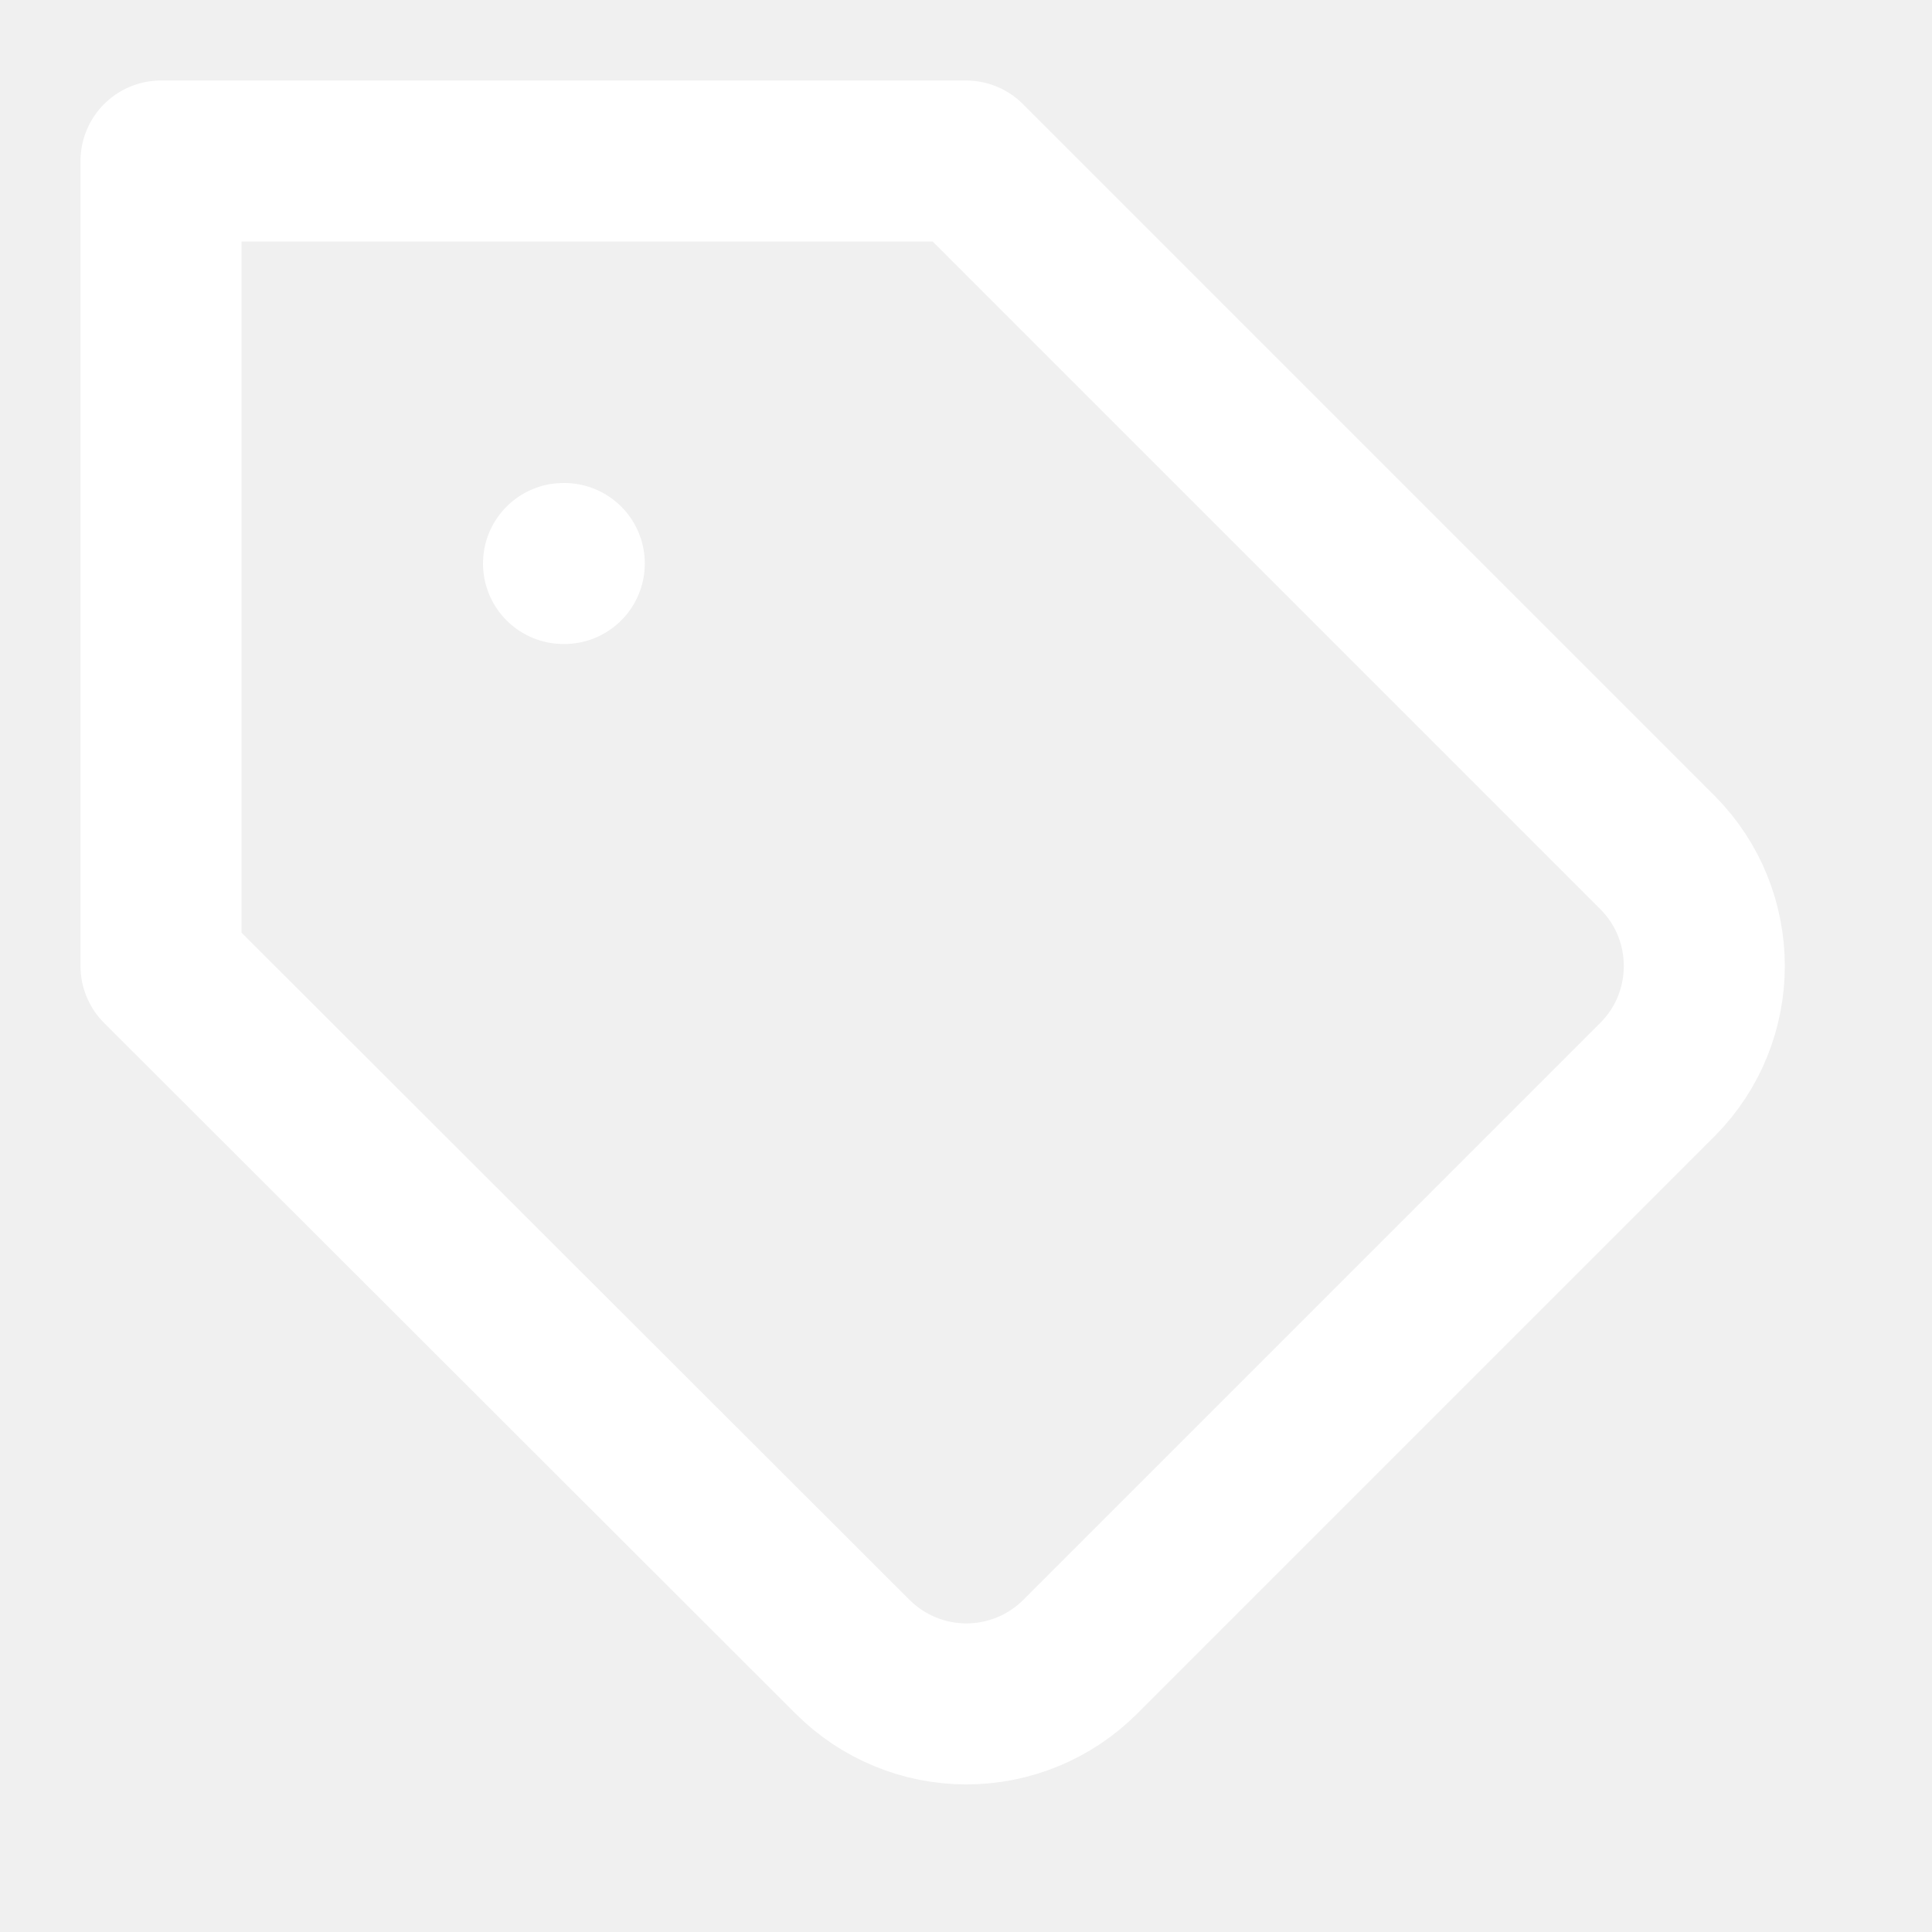
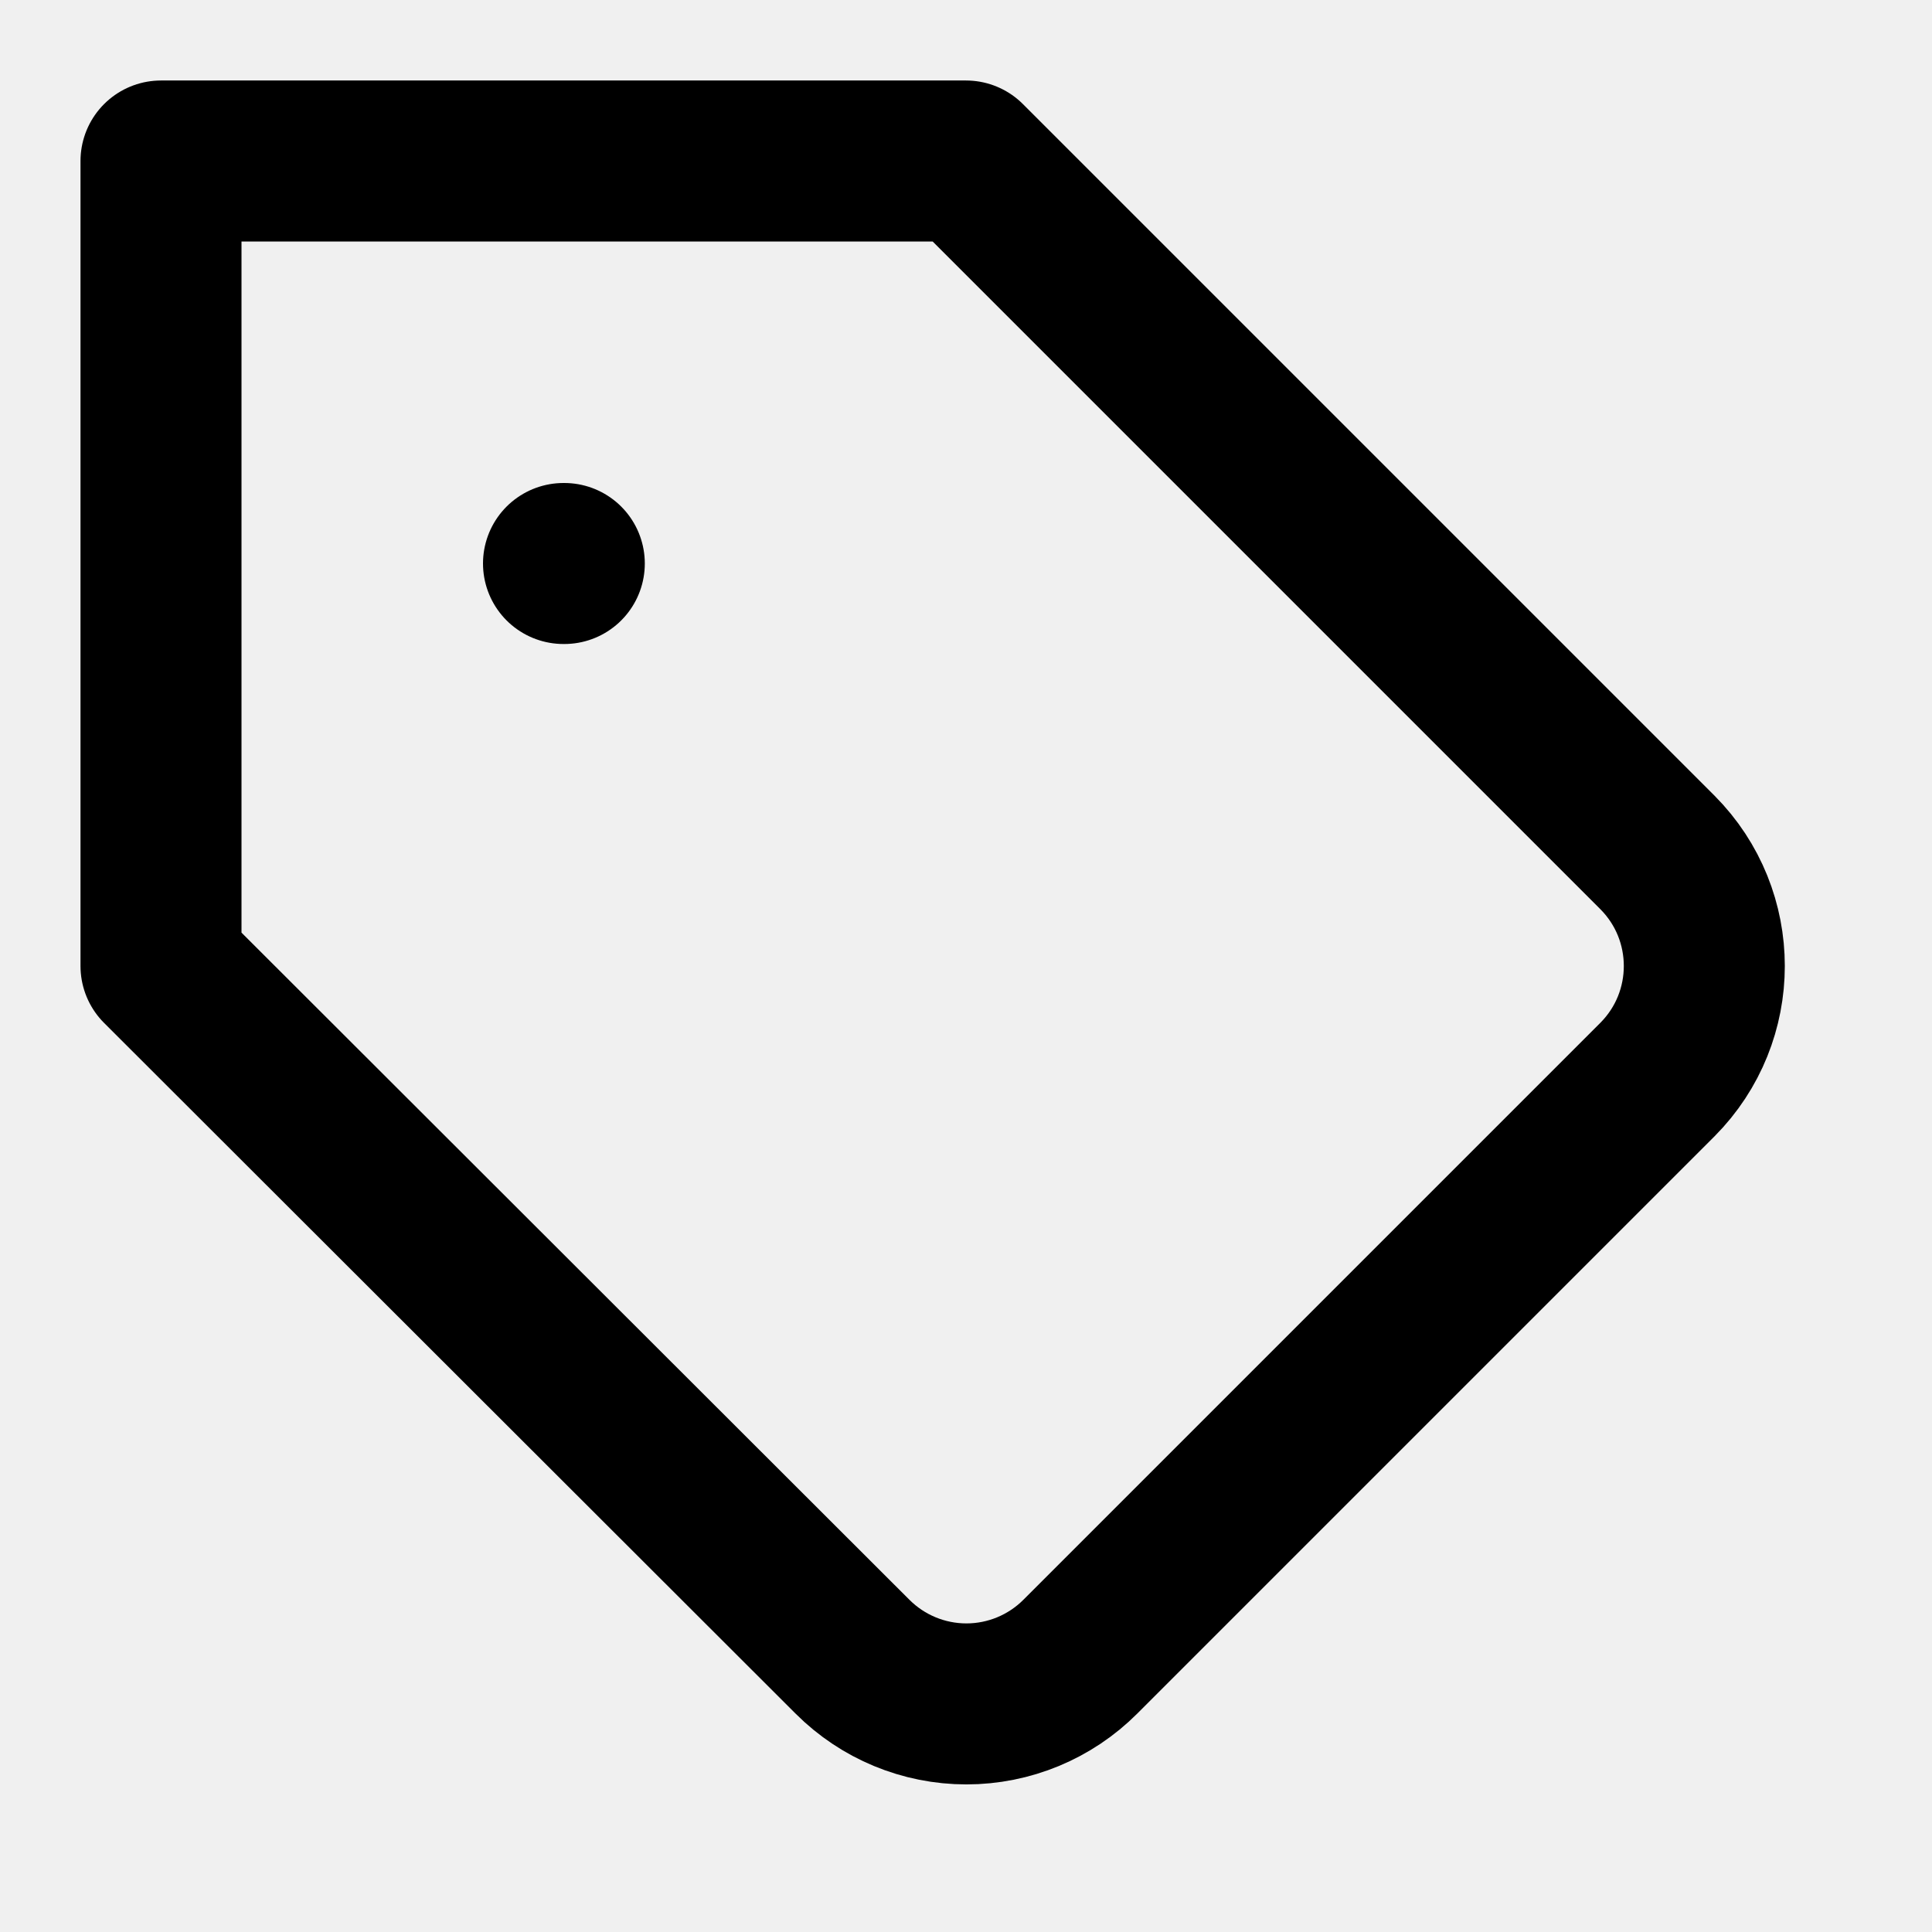
- <svg xmlns="http://www.w3.org/2000/svg" width="24" height="24" viewBox="0 0 24 24" fill="none" stroke="white" stroke-width="2" stroke-linecap="round" stroke-linejoin="round" class="feather feather-tag">
+ <svg xmlns="http://www.w3.org/2000/svg" width="24" height="24" viewBox="0 0 24 24" fill="none" stroke="black" stroke-width="2" stroke-linecap="round" stroke-linejoin="round" class="feather feather-tag">
  <path d="M20.59 13.41l-7.17 7.17a2 2 0 0 1-2.83 0L2 12V2h10l8.59 8.59a2 2 0 0 1 0 2.82z" />
  <line x1="7" y1="7" x2="7.01" y2="7" />
</svg>
